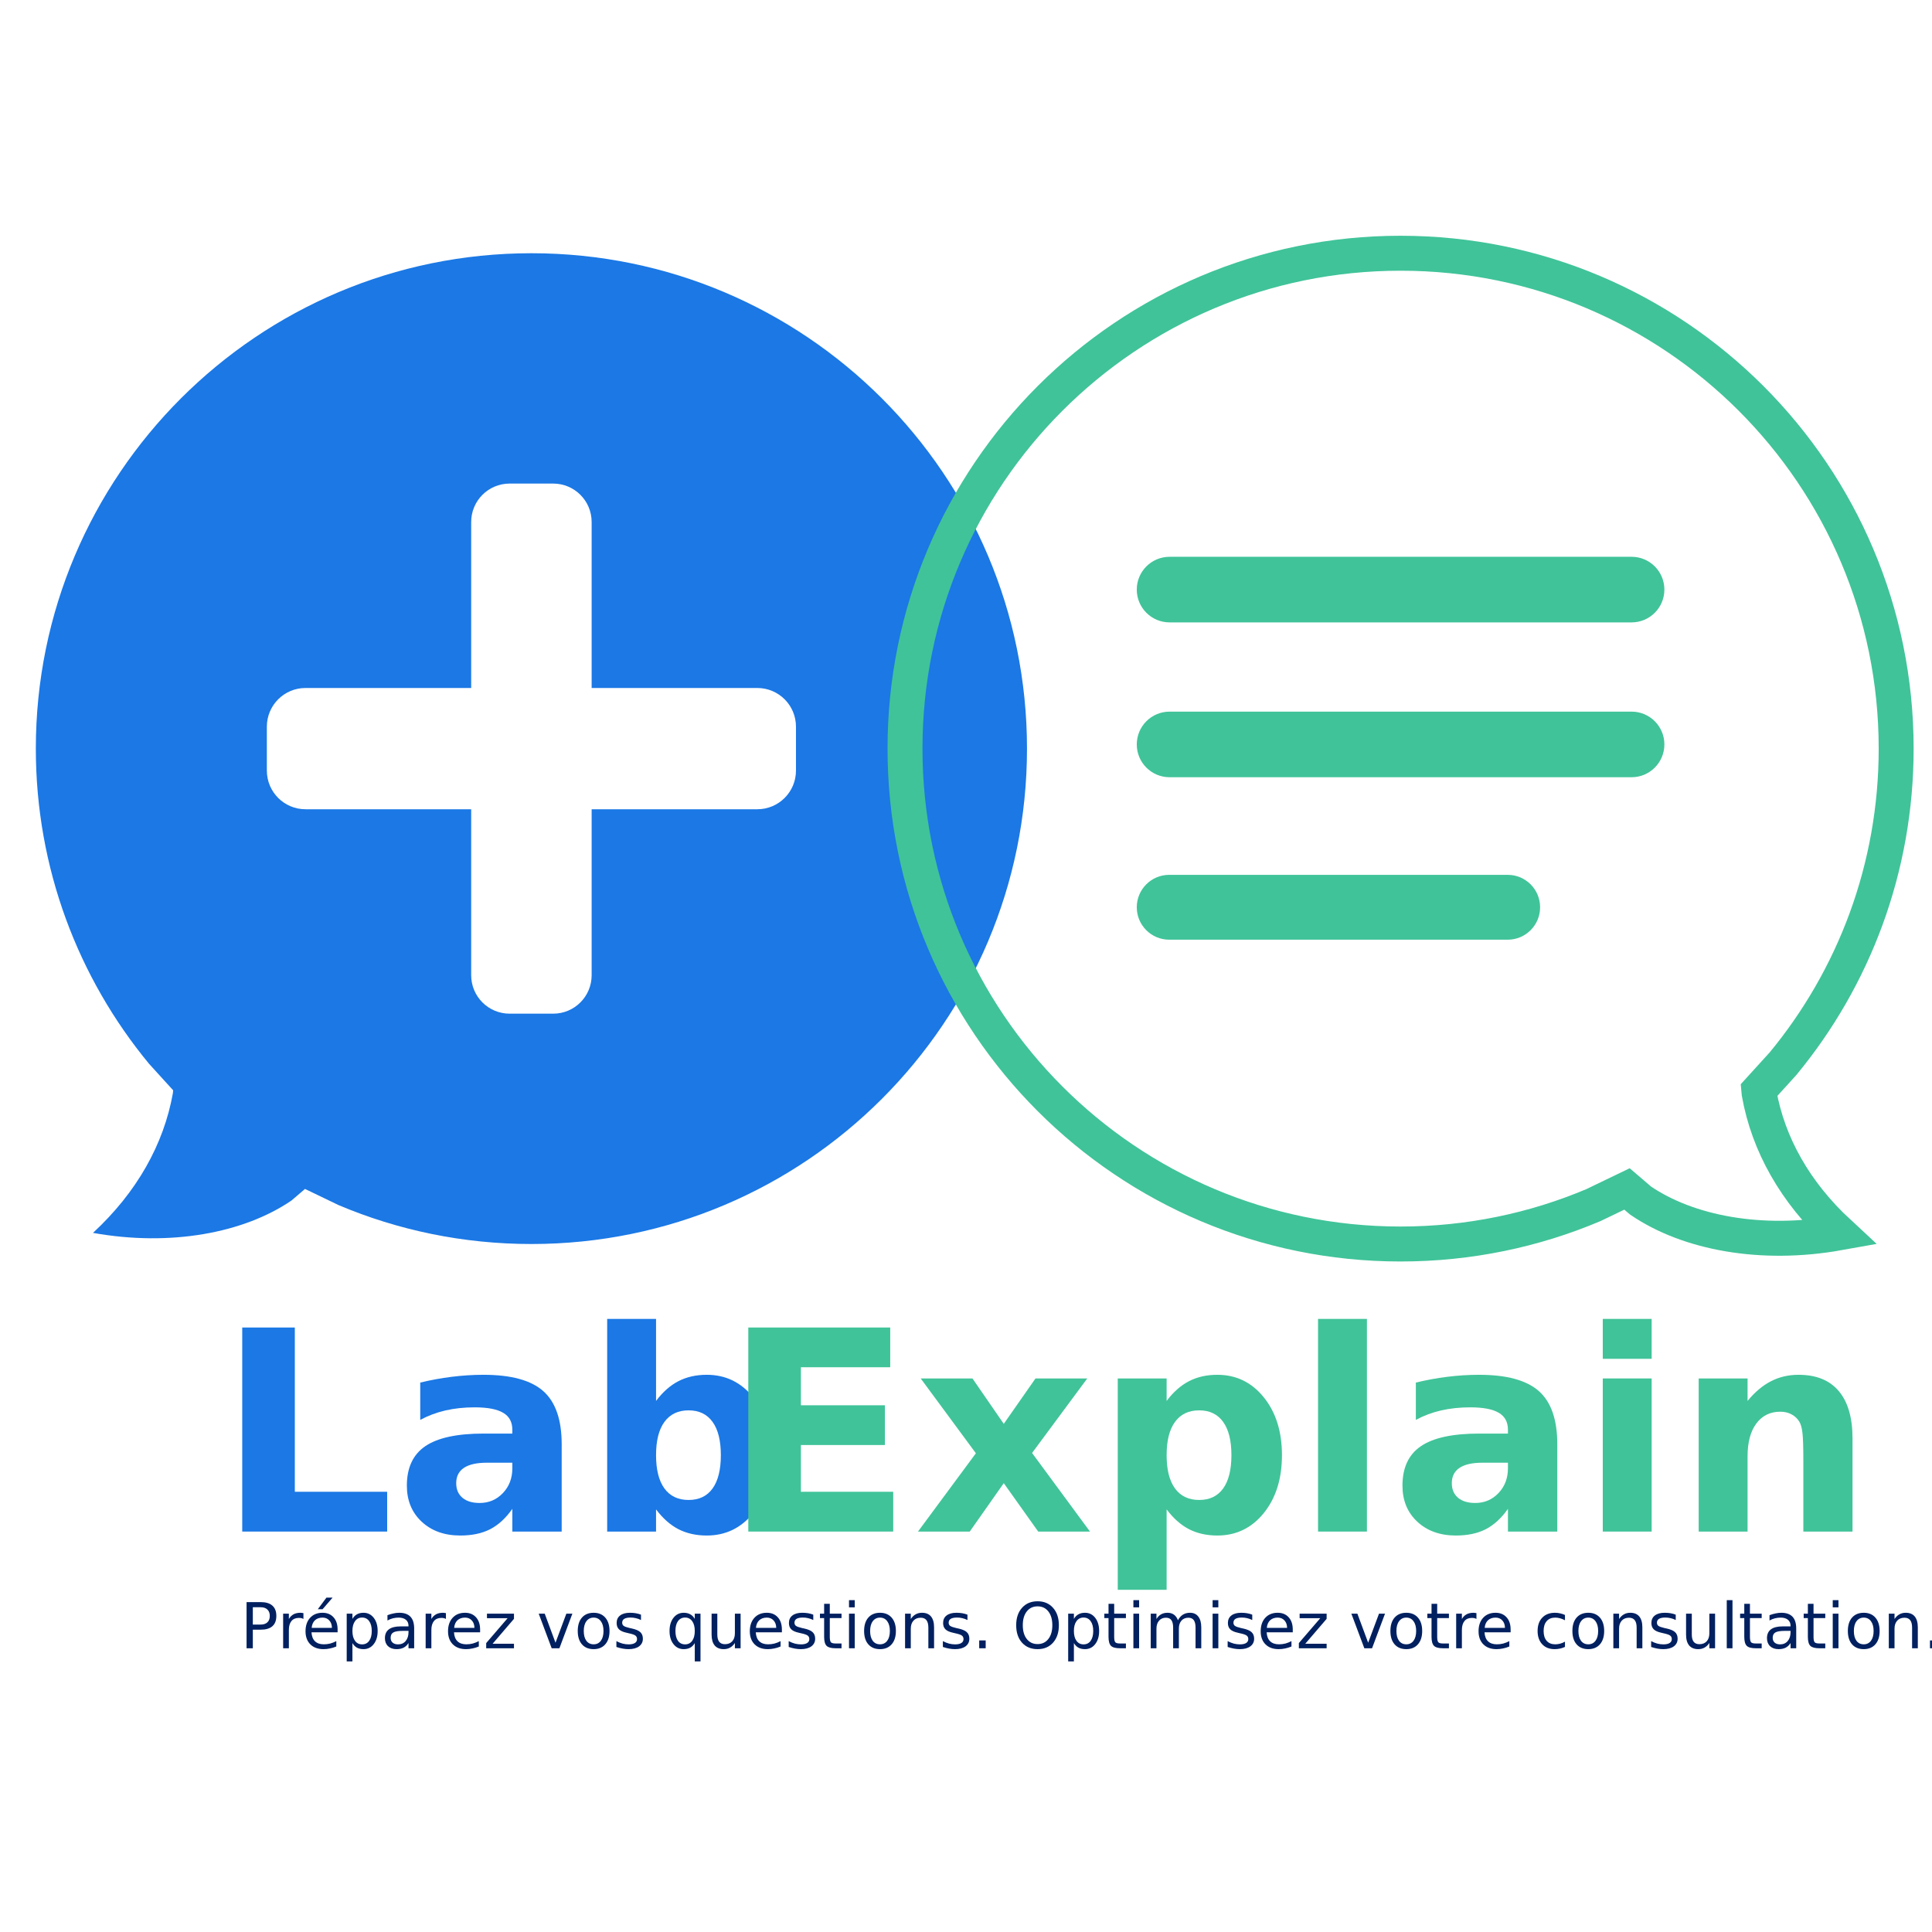
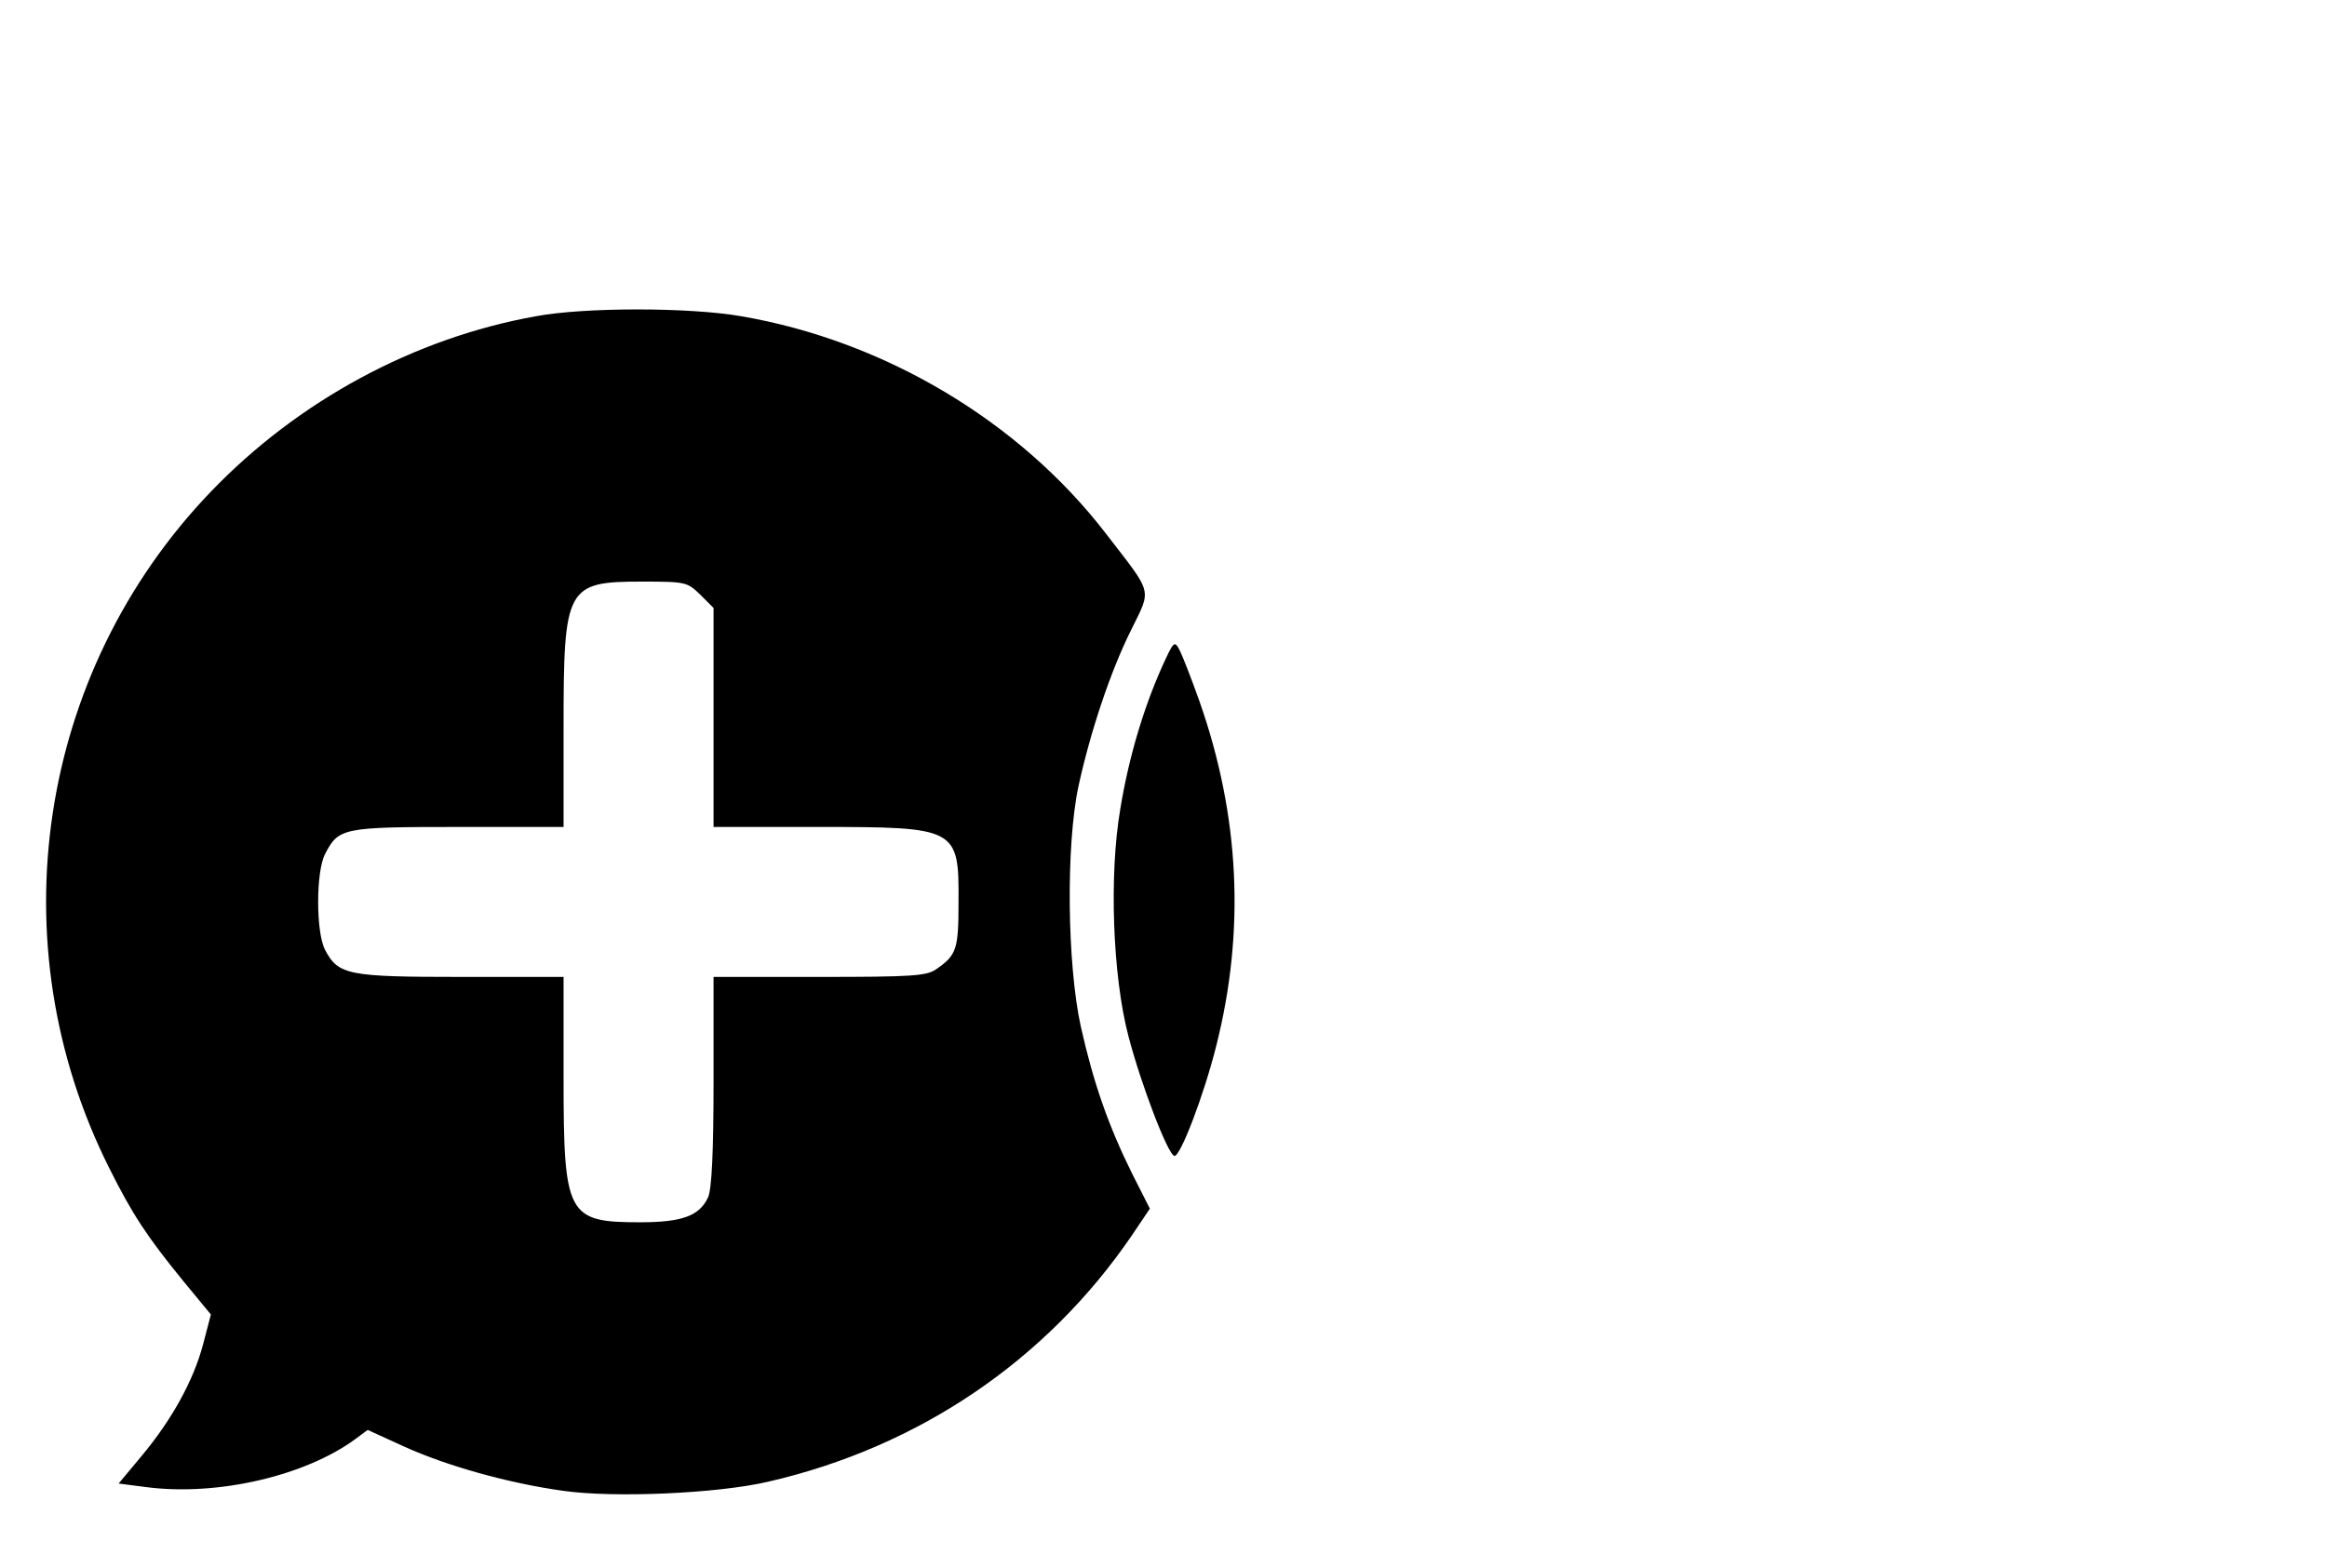
- <svg xmlns="http://www.w3.org/2000/svg" xmlns:xlink="http://www.w3.org/1999/xlink" width="512px" height="512px" viewBox="0 0 512 512" version="1.1">
-   <defs>
-     <g>
-       <symbol overflow="visible" id="glyph0-0">
-         <path style="stroke:none;" d="M 3.688 13.109 L 3.688 -52.312 L 40.766 -52.312 L 40.766 13.109 Z M 7.859 8.984 L 36.641 8.984 L 36.641 -48.141 L 7.859 -48.141 Z M 7.859 8.984 " />
-       </symbol>
-       <symbol overflow="visible" id="glyph0-1">
-         <path style="stroke:none;" d="M 6.812 -54.078 L 20.75 -54.078 L 20.75 -10.547 L 45.219 -10.547 L 45.219 0 L 6.812 0 Z M 6.812 -54.078 " />
-       </symbol>
-       <symbol overflow="visible" id="glyph0-2">
-         <path style="stroke:none;" d="M 24.406 -18.25 C 21.695 -18.25 19.66 -17.789 18.297 -16.875 C 16.941 -15.957 16.266 -14.609 16.266 -12.828 C 16.266 -11.18 16.812 -9.895 17.906 -8.969 C 19 -8.039 20.523 -7.578 22.484 -7.578 C 24.922 -7.578 26.973 -8.453 28.641 -10.203 C 30.305 -11.953 31.141 -14.141 31.141 -16.766 L 31.141 -18.25 Z M 44.219 -23.141 L 44.219 0 L 31.141 0 L 31.141 -6.016 C 29.398 -3.547 27.441 -1.75 25.266 -0.625 C 23.098 0.488 20.457 1.047 17.344 1.047 C 13.145 1.047 9.734 -0.176 7.109 -2.625 C 4.492 -5.07 3.188 -8.254 3.188 -12.172 C 3.188 -16.93 4.82 -20.422 8.094 -22.641 C 11.363 -24.859 16.5 -25.969 23.5 -25.969 L 31.141 -25.969 L 31.141 -26.984 C 31.141 -29.035 30.328 -30.535 28.703 -31.484 C 27.086 -32.441 24.566 -32.922 21.141 -32.922 C 18.367 -32.922 15.785 -32.645 13.391 -32.094 C 11.004 -31.539 8.785 -30.707 6.734 -29.594 L 6.734 -39.484 C 9.516 -40.16 12.301 -40.672 15.094 -41.016 C 17.895 -41.367 20.695 -41.547 23.5 -41.547 C 30.812 -41.547 36.094 -40.102 39.344 -37.219 C 42.594 -34.332 44.219 -29.641 44.219 -23.141 Z M 44.219 -23.141 " />
-       </symbol>
-       <symbol overflow="visible" id="glyph0-3">
-         <path style="stroke:none;" d="M 27.812 -8.375 C 30.582 -8.375 32.695 -9.383 34.156 -11.406 C 35.625 -13.438 36.359 -16.383 36.359 -20.25 C 36.359 -24.113 35.625 -27.055 34.156 -29.078 C 32.695 -31.109 30.582 -32.125 27.812 -32.125 C 25.031 -32.125 22.895 -31.102 21.406 -29.062 C 19.926 -27.031 19.188 -24.094 19.188 -20.25 C 19.188 -16.406 19.926 -13.461 21.406 -11.422 C 22.895 -9.391 25.031 -8.375 27.812 -8.375 Z M 19.188 -34.625 C 20.977 -37 22.957 -38.742 25.125 -39.859 C 27.301 -40.984 29.801 -41.547 32.625 -41.547 C 37.625 -41.547 41.727 -39.555 44.938 -35.578 C 48.145 -31.609 49.75 -26.5 49.75 -20.25 C 49.75 -14 48.145 -8.883 44.938 -4.906 C 41.727 -0.938 37.625 1.047 32.625 1.047 C 29.801 1.047 27.301 0.488 25.125 -0.625 C 22.957 -1.75 20.977 -3.5 19.188 -5.875 L 19.188 0 L 6.234 0 L 6.234 -56.359 L 19.188 -56.359 Z M 19.188 -34.625 " />
-       </symbol>
-       <symbol overflow="visible" id="glyph0-4">
-         <path style="stroke:none;" d="M 6.812 -54.078 L 44.422 -54.078 L 44.422 -43.547 L 20.75 -43.547 L 20.75 -33.469 L 43.016 -33.469 L 43.016 -22.938 L 20.75 -22.938 L 20.75 -10.547 L 45.219 -10.547 L 45.219 0 L 6.812 0 Z M 6.812 -54.078 " />
-       </symbol>
-       <symbol overflow="visible" id="glyph0-5">
-         <path style="stroke:none;" d="M 16.469 -20.75 L 1.844 -40.578 L 15.562 -40.578 L 23.859 -28.547 L 32.266 -40.578 L 45.984 -40.578 L 31.359 -20.828 L 46.703 0 L 32.984 0 L 23.859 -12.828 L 14.844 0 L 1.125 0 Z M 16.469 -20.75 " />
-       </symbol>
-       <symbol overflow="visible" id="glyph0-6">
-         <path style="stroke:none;" d="M 19.188 -5.875 L 19.188 15.438 L 6.234 15.438 L 6.234 -40.578 L 19.188 -40.578 L 19.188 -34.625 C 20.977 -37 22.957 -38.742 25.125 -39.859 C 27.301 -40.984 29.801 -41.547 32.625 -41.547 C 37.625 -41.547 41.727 -39.555 44.938 -35.578 C 48.145 -31.609 49.75 -26.5 49.75 -20.25 C 49.75 -14 48.145 -8.883 44.938 -4.906 C 41.727 -0.938 37.625 1.047 32.625 1.047 C 29.801 1.047 27.301 0.488 25.125 -0.625 C 22.957 -1.75 20.977 -3.5 19.188 -5.875 Z M 27.812 -32.125 C 25.031 -32.125 22.895 -31.102 21.406 -29.062 C 19.926 -27.031 19.188 -24.094 19.188 -20.25 C 19.188 -16.406 19.926 -13.461 21.406 -11.422 C 22.895 -9.391 25.031 -8.375 27.812 -8.375 C 30.582 -8.375 32.695 -9.383 34.156 -11.406 C 35.625 -13.438 36.359 -16.383 36.359 -20.25 C 36.359 -24.113 35.625 -27.055 34.156 -29.078 C 32.695 -31.109 30.582 -32.125 27.812 -32.125 Z M 27.812 -32.125 " />
-       </symbol>
-       <symbol overflow="visible" id="glyph0-7">
-         <path style="stroke:none;" d="M 6.234 -56.359 L 19.188 -56.359 L 19.188 0 L 6.234 0 Z M 6.234 -56.359 " />
-       </symbol>
-       <symbol overflow="visible" id="glyph0-8">
-         <path style="stroke:none;" d="M 6.234 -40.578 L 19.188 -40.578 L 19.188 0 L 6.234 0 Z M 6.234 -56.359 L 19.188 -56.359 L 19.188 -45.781 L 6.234 -45.781 Z M 6.234 -56.359 " />
-       </symbol>
-       <symbol overflow="visible" id="glyph0-9">
-         <path style="stroke:none;" d="M 47 -24.703 L 47 0 L 33.969 0 L 33.969 -18.906 C 33.969 -22.406 33.891 -24.816 33.734 -26.141 C 33.578 -27.473 33.305 -28.457 32.922 -29.094 C 32.41 -29.938 31.719 -30.594 30.844 -31.062 C 29.977 -31.531 28.988 -31.766 27.875 -31.766 C 25.176 -31.766 23.051 -30.719 21.5 -28.625 C 19.957 -26.539 19.188 -23.648 19.188 -19.953 L 19.188 0 L 6.234 0 L 6.234 -40.578 L 19.188 -40.578 L 19.188 -34.625 C 21.145 -37 23.223 -38.742 25.422 -39.859 C 27.617 -40.984 30.047 -41.547 32.703 -41.547 C 37.379 -41.547 40.93 -40.109 43.359 -37.234 C 45.785 -34.359 47 -30.18 47 -24.703 Z M 47 -24.703 " />
-       </symbol>
-       <symbol overflow="visible" id="glyph1-0">
-         <path style="stroke:none;" d="M 0.828 2.969 L 0.828 -11.828 L 9.219 -11.828 L 9.219 2.969 Z M 1.781 2.031 L 8.281 2.031 L 8.281 -10.891 L 1.781 -10.891 Z M 1.781 2.031 " />
-       </symbol>
-       <symbol overflow="visible" id="glyph1-1">
-         <path style="stroke:none;" d="M 3.297 -10.875 L 3.297 -6.281 L 5.375 -6.281 C 6.145 -6.281 6.738 -6.477 7.156 -6.875 C 7.582 -7.27 7.797 -7.836 7.797 -8.578 C 7.797 -9.305 7.582 -9.867 7.156 -10.266 C 6.738 -10.672 6.145 -10.875 5.375 -10.875 Z M 1.641 -12.234 L 5.375 -12.234 C 6.75 -12.234 7.785 -11.922 8.484 -11.297 C 9.18 -10.68 9.531 -9.773 9.531 -8.578 C 9.531 -7.367 9.18 -6.457 8.484 -5.844 C 7.785 -5.227 6.75 -4.922 5.375 -4.922 L 3.297 -4.922 L 3.297 0 L 1.641 0 Z M 1.641 -12.234 " />
-       </symbol>
-       <symbol overflow="visible" id="glyph1-2">
-         <path style="stroke:none;" d="M 6.891 -7.766 C 6.723 -7.867 6.539 -7.941 6.344 -7.984 C 6.145 -8.023 5.926 -8.047 5.688 -8.047 C 4.832 -8.047 4.176 -7.77 3.719 -7.219 C 3.258 -6.664 3.031 -5.867 3.031 -4.828 L 3.031 0 L 1.516 0 L 1.516 -9.172 L 3.031 -9.172 L 3.031 -7.75 C 3.352 -8.312 3.766 -8.727 4.266 -9 C 4.773 -9.27 5.395 -9.406 6.125 -9.406 C 6.227 -9.406 6.344 -9.395 6.469 -9.375 C 6.594 -9.363 6.734 -9.344 6.891 -9.312 Z M 6.891 -7.766 " />
-       </symbol>
-       <symbol overflow="visible" id="glyph1-3">
-         <path style="stroke:none;" d="M 9.422 -4.969 L 9.422 -4.234 L 2.5 -4.234 C 2.562 -3.191 2.867 -2.398 3.422 -1.859 C 3.984 -1.316 4.766 -1.047 5.766 -1.047 C 6.348 -1.047 6.91 -1.113 7.453 -1.25 C 7.992 -1.395 8.535 -1.609 9.078 -1.891 L 9.078 -0.469 C 8.535 -0.238 7.977 -0.066 7.406 0.047 C 6.844 0.172 6.27 0.234 5.688 0.234 C 4.219 0.234 3.055 -0.188 2.203 -1.031 C 1.348 -1.883 0.922 -3.039 0.922 -4.5 C 0.922 -6 1.328 -7.191 2.141 -8.078 C 2.953 -8.961 4.047 -9.406 5.422 -9.406 C 6.648 -9.406 7.625 -9.004 8.344 -8.203 C 9.062 -7.41 9.422 -6.332 9.422 -4.969 Z M 7.922 -5.406 C 7.91 -6.227 7.676 -6.883 7.219 -7.375 C 6.77 -7.875 6.176 -8.125 5.438 -8.125 C 4.594 -8.125 3.914 -7.883 3.406 -7.406 C 2.906 -6.926 2.617 -6.258 2.547 -5.406 Z M 6.469 -13.422 L 8.094 -13.422 L 5.438 -10.344 L 4.172 -10.344 Z M 6.469 -13.422 " />
-       </symbol>
-       <symbol overflow="visible" id="glyph1-4">
-         <path style="stroke:none;" d="M 3.031 -1.375 L 3.031 3.484 L 1.516 3.484 L 1.516 -9.172 L 3.031 -9.172 L 3.031 -7.781 C 3.352 -8.332 3.754 -8.738 4.234 -9 C 4.711 -9.27 5.289 -9.406 5.969 -9.406 C 7.082 -9.406 7.984 -8.961 8.672 -8.078 C 9.367 -7.191 9.719 -6.023 9.719 -4.578 C 9.719 -3.141 9.367 -1.977 8.672 -1.094 C 7.984 -0.207 7.082 0.234 5.969 0.234 C 5.289 0.234 4.711 0.102 4.234 -0.156 C 3.754 -0.426 3.352 -0.832 3.031 -1.375 Z M 8.156 -4.578 C 8.156 -5.691 7.926 -6.562 7.469 -7.188 C 7.02 -7.82 6.395 -8.141 5.594 -8.141 C 4.801 -8.141 4.176 -7.82 3.719 -7.188 C 3.258 -6.562 3.031 -5.691 3.031 -4.578 C 3.031 -3.473 3.258 -2.602 3.719 -1.969 C 4.176 -1.344 4.801 -1.031 5.594 -1.031 C 6.395 -1.031 7.02 -1.344 7.469 -1.969 C 7.926 -2.602 8.156 -3.473 8.156 -4.578 Z M 8.156 -4.578 " />
-       </symbol>
-       <symbol overflow="visible" id="glyph1-5">
-         <path style="stroke:none;" d="M 5.75 -4.609 C 4.531 -4.609 3.688 -4.469 3.219 -4.188 C 2.75 -3.914 2.516 -3.441 2.516 -2.766 C 2.516 -2.234 2.688 -1.812 3.031 -1.5 C 3.383 -1.188 3.867 -1.031 4.484 -1.031 C 5.316 -1.031 5.984 -1.32 6.484 -1.906 C 6.992 -2.5 7.25 -3.289 7.25 -4.281 L 7.25 -4.609 Z M 8.75 -5.234 L 8.75 0 L 7.25 0 L 7.25 -1.391 C 6.906 -0.836 6.473 -0.426 5.953 -0.156 C 5.441 0.102 4.816 0.234 4.078 0.234 C 3.141 0.234 2.391 -0.023 1.828 -0.547 C 1.273 -1.078 1 -1.785 1 -2.672 C 1 -3.703 1.344 -4.477 2.031 -5 C 2.727 -5.531 3.766 -5.797 5.141 -5.797 L 7.25 -5.797 L 7.25 -5.938 C 7.25 -6.633 7.02 -7.172 6.562 -7.547 C 6.102 -7.93 5.461 -8.125 4.641 -8.125 C 4.117 -8.125 3.609 -8.062 3.109 -7.938 C 2.609 -7.812 2.129 -7.617 1.672 -7.359 L 1.672 -8.766 C 2.223 -8.973 2.758 -9.129 3.281 -9.234 C 3.801 -9.348 4.305 -9.406 4.797 -9.406 C 6.117 -9.406 7.109 -9.055 7.766 -8.359 C 8.422 -7.672 8.75 -6.629 8.75 -5.234 Z M 8.75 -5.234 " />
-       </symbol>
-       <symbol overflow="visible" id="glyph1-6">
-         <path style="stroke:none;" d="M 9.422 -4.969 L 9.422 -4.234 L 2.5 -4.234 C 2.562 -3.191 2.867 -2.398 3.422 -1.859 C 3.984 -1.316 4.766 -1.047 5.766 -1.047 C 6.348 -1.047 6.91 -1.113 7.453 -1.25 C 7.992 -1.395 8.535 -1.609 9.078 -1.891 L 9.078 -0.469 C 8.535 -0.238 7.977 -0.066 7.406 0.047 C 6.844 0.172 6.27 0.234 5.688 0.234 C 4.219 0.234 3.055 -0.188 2.203 -1.031 C 1.348 -1.883 0.922 -3.039 0.922 -4.5 C 0.922 -6 1.328 -7.191 2.141 -8.078 C 2.953 -8.961 4.047 -9.406 5.422 -9.406 C 6.648 -9.406 7.625 -9.004 8.344 -8.203 C 9.062 -7.41 9.422 -6.332 9.422 -4.969 Z M 7.922 -5.406 C 7.91 -6.227 7.676 -6.883 7.219 -7.375 C 6.77 -7.875 6.176 -8.125 5.438 -8.125 C 4.594 -8.125 3.914 -7.883 3.406 -7.406 C 2.906 -6.926 2.617 -6.258 2.547 -5.406 Z M 7.922 -5.406 " />
-       </symbol>
-       <symbol overflow="visible" id="glyph1-7">
-         <path style="stroke:none;" d="M 0.922 -9.172 L 8.078 -9.172 L 8.078 -7.797 L 2.422 -1.203 L 8.078 -1.203 L 8.078 0 L 0.719 0 L 0.719 -1.375 L 6.391 -7.969 L 0.922 -7.969 Z M 0.922 -9.172 " />
-       </symbol>
-       <symbol overflow="visible" id="glyph1-8">
-         <path style="stroke:none;" d="" />
-       </symbol>
-       <symbol overflow="visible" id="glyph1-9">
-         <path style="stroke:none;" d="M 0.5 -9.172 L 2.094 -9.172 L 4.953 -1.469 L 7.828 -9.172 L 9.422 -9.172 L 5.984 0 L 3.938 0 Z M 0.5 -9.172 " />
-       </symbol>
-       <symbol overflow="visible" id="glyph1-10">
-         <path style="stroke:none;" d="M 5.141 -8.125 C 4.328 -8.125 3.688 -7.805 3.219 -7.172 C 2.75 -6.547 2.516 -5.68 2.516 -4.578 C 2.516 -3.484 2.742 -2.617 3.203 -1.984 C 3.672 -1.359 4.316 -1.047 5.141 -1.047 C 5.941 -1.047 6.578 -1.359 7.047 -1.984 C 7.516 -2.617 7.75 -3.484 7.75 -4.578 C 7.75 -5.672 7.516 -6.535 7.047 -7.172 C 6.578 -7.805 5.941 -8.125 5.141 -8.125 Z M 5.141 -9.406 C 6.441 -9.406 7.469 -8.977 8.219 -8.125 C 8.969 -7.27 9.344 -6.086 9.344 -4.578 C 9.344 -3.078 8.969 -1.898 8.219 -1.047 C 7.469 -0.191 6.441 0.234 5.141 0.234 C 3.816 0.234 2.781 -0.191 2.031 -1.047 C 1.289 -1.898 0.922 -3.078 0.922 -4.578 C 0.922 -6.086 1.289 -7.27 2.031 -8.125 C 2.781 -8.977 3.816 -9.406 5.141 -9.406 Z M 5.141 -9.406 " />
-       </symbol>
-       <symbol overflow="visible" id="glyph1-11">
-         <path style="stroke:none;" d="M 7.422 -8.906 L 7.422 -7.484 C 6.992 -7.703 6.551 -7.863 6.094 -7.969 C 5.633 -8.082 5.16 -8.141 4.672 -8.141 C 3.922 -8.141 3.359 -8.023 2.984 -7.797 C 2.617 -7.566 2.438 -7.223 2.438 -6.766 C 2.438 -6.41 2.566 -6.133 2.828 -5.938 C 3.098 -5.738 3.633 -5.547 4.438 -5.359 L 4.953 -5.25 C 6.023 -5.02 6.785 -4.695 7.234 -4.281 C 7.691 -3.863 7.922 -3.281 7.922 -2.531 C 7.922 -1.676 7.582 -1 6.906 -0.5 C 6.227 -0.008 5.301 0.234 4.125 0.234 C 3.633 0.234 3.125 0.188 2.594 0.094 C 2.062 0 1.5 -0.145 0.906 -0.344 L 0.906 -1.891 C 1.469 -1.598 2.016 -1.379 2.547 -1.234 C 3.086 -1.098 3.625 -1.031 4.156 -1.031 C 4.863 -1.031 5.41 -1.148 5.797 -1.391 C 6.18 -1.629 6.375 -1.973 6.375 -2.422 C 6.375 -2.828 6.234 -3.141 5.953 -3.359 C 5.68 -3.578 5.078 -3.785 4.141 -3.984 L 3.625 -4.109 C 2.688 -4.305 2.008 -4.609 1.594 -5.016 C 1.176 -5.422 0.969 -5.977 0.969 -6.688 C 0.969 -7.551 1.273 -8.219 1.891 -8.688 C 2.504 -9.164 3.375 -9.406 4.5 -9.406 C 5.051 -9.406 5.57 -9.363 6.062 -9.281 C 6.551 -9.195 7.004 -9.07 7.422 -8.906 Z M 7.422 -8.906 " />
-       </symbol>
-       <symbol overflow="visible" id="glyph1-12">
-         <path style="stroke:none;" d="M 2.484 -4.578 C 2.484 -3.473 2.707 -2.602 3.156 -1.969 C 3.613 -1.344 4.242 -1.031 5.047 -1.031 C 5.836 -1.031 6.461 -1.344 6.922 -1.969 C 7.379 -2.602 7.609 -3.473 7.609 -4.578 C 7.609 -5.691 7.379 -6.562 6.922 -7.188 C 6.461 -7.82 5.836 -8.141 5.047 -8.141 C 4.242 -8.141 3.613 -7.82 3.156 -7.188 C 2.707 -6.562 2.484 -5.691 2.484 -4.578 Z M 7.609 -1.375 C 7.297 -0.832 6.895 -0.426 6.406 -0.156 C 5.926 0.102 5.348 0.234 4.672 0.234 C 3.566 0.234 2.664 -0.207 1.969 -1.094 C 1.27 -1.977 0.922 -3.141 0.922 -4.578 C 0.922 -6.023 1.27 -7.191 1.969 -8.078 C 2.664 -8.961 3.566 -9.406 4.672 -9.406 C 5.348 -9.406 5.926 -9.27 6.406 -9 C 6.895 -8.738 7.297 -8.332 7.609 -7.781 L 7.609 -9.172 L 9.125 -9.172 L 9.125 3.484 L 7.609 3.484 Z M 7.609 -1.375 " />
-       </symbol>
-       <symbol overflow="visible" id="glyph1-13">
-         <path style="stroke:none;" d="M 1.422 -3.625 L 1.422 -9.172 L 2.938 -9.172 L 2.938 -3.672 C 2.938 -2.805 3.102 -2.156 3.438 -1.719 C 3.781 -1.289 4.285 -1.078 4.953 -1.078 C 5.773 -1.078 6.422 -1.332 6.891 -1.844 C 7.359 -2.363 7.594 -3.07 7.594 -3.969 L 7.594 -9.172 L 9.109 -9.172 L 9.109 0 L 7.594 0 L 7.594 -1.406 C 7.227 -0.852 6.801 -0.441 6.312 -0.172 C 5.832 0.098 5.273 0.234 4.641 0.234 C 3.586 0.234 2.785 -0.094 2.234 -0.75 C 1.691 -1.406 1.422 -2.363 1.422 -3.625 Z M 5.219 -9.406 Z M 5.219 -9.406 " />
-       </symbol>
-       <symbol overflow="visible" id="glyph1-14">
-         <path style="stroke:none;" d="M 3.062 -11.781 L 3.062 -9.172 L 6.172 -9.172 L 6.172 -8 L 3.062 -8 L 3.062 -3.031 C 3.062 -2.281 3.164 -1.797 3.375 -1.578 C 3.582 -1.367 4 -1.266 4.625 -1.266 L 6.172 -1.266 L 6.172 0 L 4.625 0 C 3.457 0 2.656 -0.211 2.219 -0.641 C 1.781 -1.078 1.562 -1.875 1.562 -3.031 L 1.562 -8 L 0.453 -8 L 0.453 -9.172 L 1.562 -9.172 L 1.562 -11.781 Z M 3.062 -11.781 " />
-       </symbol>
-       <symbol overflow="visible" id="glyph1-15">
-         <path style="stroke:none;" d="M 1.578 -9.172 L 3.094 -9.172 L 3.094 0 L 1.578 0 Z M 1.578 -12.75 L 3.094 -12.75 L 3.094 -10.844 L 1.578 -10.844 Z M 1.578 -12.75 " />
-       </symbol>
-       <symbol overflow="visible" id="glyph1-16">
-         <path style="stroke:none;" d="M 9.203 -5.547 L 9.203 0 L 7.688 0 L 7.688 -5.484 C 7.688 -6.359 7.52 -7.008 7.188 -7.438 C 6.852 -7.875 6.348 -8.094 5.672 -8.094 C 4.848 -8.094 4.203 -7.832 3.734 -7.312 C 3.266 -6.789 3.031 -6.082 3.031 -5.188 L 3.031 0 L 1.516 0 L 1.516 -9.172 L 3.031 -9.172 L 3.031 -7.75 C 3.395 -8.301 3.82 -8.711 4.312 -8.984 C 4.801 -9.266 5.363 -9.406 6 -9.406 C 7.051 -9.406 7.848 -9.078 8.391 -8.422 C 8.93 -7.766 9.203 -6.805 9.203 -5.547 Z M 9.203 -5.547 " />
-       </symbol>
-       <symbol overflow="visible" id="glyph1-17">
-         <path style="stroke:none;" d="M 1.797 -2.078 L 3.516 -2.078 L 3.516 0 L 1.797 0 Z M 1.797 -2.078 " />
-       </symbol>
-       <symbol overflow="visible" id="glyph1-18">
-         <path style="stroke:none;" d="M 6.609 -11.109 C 5.41 -11.109 4.457 -10.66 3.75 -9.766 C 3.039 -8.867 2.688 -7.648 2.688 -6.109 C 2.688 -4.566 3.039 -3.348 3.75 -2.453 C 4.457 -1.555 5.41 -1.109 6.609 -1.109 C 7.805 -1.109 8.754 -1.555 9.453 -2.453 C 10.16 -3.348 10.516 -4.566 10.516 -6.109 C 10.516 -7.648 10.16 -8.867 9.453 -9.766 C 8.754 -10.66 7.805 -11.109 6.609 -11.109 Z M 6.609 -12.453 C 8.316 -12.453 9.68 -11.875 10.703 -10.719 C 11.734 -9.57 12.25 -8.035 12.25 -6.109 C 12.25 -4.18 11.734 -2.641 10.703 -1.484 C 9.68 -0.336 8.316 0.234 6.609 0.234 C 4.891 0.234 3.516 -0.336 2.484 -1.484 C 1.453 -2.629 0.938 -4.172 0.938 -6.109 C 0.938 -8.035 1.453 -9.57 2.484 -10.719 C 3.516 -11.875 4.891 -12.453 6.609 -12.453 Z M 6.609 -12.453 " />
-       </symbol>
-       <symbol overflow="visible" id="glyph1-19">
-         <path style="stroke:none;" d="M 8.719 -7.422 C 9.094 -8.098 9.539 -8.598 10.062 -8.922 C 10.594 -9.242 11.211 -9.406 11.922 -9.406 C 12.879 -9.406 13.613 -9.066 14.125 -8.391 C 14.645 -7.723 14.906 -6.773 14.906 -5.547 L 14.906 0 L 13.391 0 L 13.391 -5.484 C 13.391 -6.367 13.234 -7.023 12.922 -7.453 C 12.609 -7.879 12.133 -8.094 11.5 -8.094 C 10.719 -8.094 10.098 -7.832 9.641 -7.312 C 9.191 -6.789 8.969 -6.082 8.969 -5.188 L 8.969 0 L 7.453 0 L 7.453 -5.484 C 7.453 -6.367 7.297 -7.023 6.984 -7.453 C 6.68 -7.879 6.203 -8.094 5.547 -8.094 C 4.773 -8.094 4.16 -7.828 3.703 -7.297 C 3.254 -6.773 3.031 -6.07 3.031 -5.188 L 3.031 0 L 1.516 0 L 1.516 -9.172 L 3.031 -9.172 L 3.031 -7.75 C 3.375 -8.312 3.785 -8.727 4.266 -9 C 4.754 -9.27 5.328 -9.406 5.984 -9.406 C 6.648 -9.406 7.219 -9.234 7.688 -8.891 C 8.156 -8.547 8.5 -8.055 8.719 -7.422 Z M 8.719 -7.422 " />
-       </symbol>
-       <symbol overflow="visible" id="glyph1-20">
-         <path style="stroke:none;" d="M 8.172 -8.828 L 8.172 -7.422 C 7.754 -7.648 7.328 -7.82 6.891 -7.938 C 6.461 -8.062 6.031 -8.125 5.594 -8.125 C 4.625 -8.125 3.867 -7.812 3.328 -7.188 C 2.785 -6.57 2.516 -5.703 2.516 -4.578 C 2.516 -3.461 2.785 -2.594 3.328 -1.969 C 3.867 -1.352 4.625 -1.047 5.594 -1.047 C 6.031 -1.047 6.461 -1.102 6.891 -1.219 C 7.328 -1.332 7.754 -1.508 8.172 -1.75 L 8.172 -0.359 C 7.754 -0.16 7.32 -0.016 6.875 0.078 C 6.426 0.18 5.945 0.234 5.438 0.234 C 4.051 0.234 2.953 -0.195 2.141 -1.062 C 1.328 -1.938 0.922 -3.109 0.922 -4.578 C 0.922 -6.078 1.332 -7.254 2.156 -8.109 C 2.977 -8.973 4.102 -9.406 5.531 -9.406 C 6 -9.406 6.453 -9.352 6.891 -9.25 C 7.336 -9.156 7.766 -9.016 8.172 -8.828 Z M 8.172 -8.828 " />
-       </symbol>
-       <symbol overflow="visible" id="glyph1-21">
-         <path style="stroke:none;" d="M 1.578 -12.75 L 3.094 -12.75 L 3.094 0 L 1.578 0 Z M 1.578 -12.75 " />
-       </symbol>
-     </g>
-   </defs>
-   <g id="surface1">
-     <g style="fill:rgb(10.588%,47.059%,89.804%);fill-opacity:1;">
-       <use xlink:href="#glyph0-1" x="57.383" y="405.882" />
-       <use xlink:href="#glyph0-2" x="104.634" y="405.882" />
-       <use xlink:href="#glyph0-3" x="154.673" y="405.882" />
-     </g>
-     <g style="fill:rgb(25.098%,76.471%,60%);fill-opacity:1;">
-       <use xlink:href="#glyph0-4" x="191.496" y="405.882" />
-       <use xlink:href="#glyph0-5" x="242.151" y="405.882" />
-       <use xlink:href="#glyph0-6" x="289.981" y="405.882" />
-       <use xlink:href="#glyph0-7" x="343.061" y="405.882" />
-       <use xlink:href="#glyph0-2" x="368.479" y="405.882" />
-       <use xlink:href="#glyph0-8" x="418.518" y="405.882" />
-       <use xlink:href="#glyph0-9" x="443.936" y="405.882" />
-     </g>
-     <g style="fill:rgb(0%,12.549%,37.647%);fill-opacity:1;">
-       <use xlink:href="#glyph1-1" x="63.703" y="436.807" />
-       <use xlink:href="#glyph1-2" x="73.521" y="436.807" />
-       <use xlink:href="#glyph1-3" x="80.047" y="436.807" />
-       <use xlink:href="#glyph1-4" x="90.365" y="436.807" />
-       <use xlink:href="#glyph1-5" x="101.009" y="436.807" />
-       <use xlink:href="#glyph1-2" x="111.286" y="436.807" />
-       <use xlink:href="#glyph1-6" x="117.812" y="436.807" />
-       <use xlink:href="#glyph1-7" x="128.129" y="436.807" />
-       <use xlink:href="#glyph1-8" x="136.932" y="436.807" />
-       <use xlink:href="#glyph1-9" x="142.263" y="436.807" />
-       <use xlink:href="#glyph1-10" x="152.187" y="436.807" />
-       <use xlink:href="#glyph1-11" x="162.447" y="436.807" />
-       <use xlink:href="#glyph1-8" x="171.184" y="436.807" />
-       <use xlink:href="#glyph1-12" x="176.514" y="436.807" />
-       <use xlink:href="#glyph1-13" x="187.159" y="436.807" />
-       <use xlink:href="#glyph1-6" x="197.788" y="436.807" />
-       <use xlink:href="#glyph1-11" x="208.105" y="436.807" />
-       <use xlink:href="#glyph1-14" x="216.842" y="436.807" />
-       <use xlink:href="#glyph1-15" x="223.417" y="436.807" />
-       <use xlink:href="#glyph1-10" x="228.076" y="436.807" />
-       <use xlink:href="#glyph1-16" x="238.337" y="436.807" />
-       <use xlink:href="#glyph1-11" x="248.965" y="436.807" />
-       <use xlink:href="#glyph1-17" x="257.702" y="436.807" />
-       <use xlink:href="#glyph1-8" x="263.033" y="436.807" />
-       <use xlink:href="#glyph1-18" x="268.363" y="436.807" />
-       <use xlink:href="#glyph1-4" x="281.563" y="436.807" />
-       <use xlink:href="#glyph1-14" x="292.208" y="436.807" />
-       <use xlink:href="#glyph1-15" x="298.783" y="436.807" />
-       <use xlink:href="#glyph1-19" x="303.442" y="436.807" />
-       <use xlink:href="#glyph1-15" x="319.778" y="436.807" />
-       <use xlink:href="#glyph1-11" x="324.437" y="436.807" />
-       <use xlink:href="#glyph1-6" x="333.174" y="436.807" />
-       <use xlink:href="#glyph1-7" x="343.492" y="436.807" />
-       <use xlink:href="#glyph1-8" x="352.294" y="436.807" />
-       <use xlink:href="#glyph1-9" x="357.625" y="436.807" />
-       <use xlink:href="#glyph1-10" x="367.549" y="436.807" />
-       <use xlink:href="#glyph1-14" x="377.809" y="436.807" />
-       <use xlink:href="#glyph1-2" x="384.384" y="436.807" />
-       <use xlink:href="#glyph1-6" x="390.911" y="436.807" />
-       <use xlink:href="#glyph1-8" x="401.228" y="436.807" />
-       <use xlink:href="#glyph1-20" x="406.558" y="436.807" />
-       <use xlink:href="#glyph1-10" x="415.779" y="436.807" />
-       <use xlink:href="#glyph1-16" x="426.039" y="436.807" />
-       <use xlink:href="#glyph1-11" x="436.667" y="436.807" />
-       <use xlink:href="#glyph1-13" x="445.404" y="436.807" />
-       <use xlink:href="#glyph1-21" x="456.032" y="436.807" />
-       <use xlink:href="#glyph1-14" x="460.692" y="436.807" />
-       <use xlink:href="#glyph1-5" x="467.267" y="436.807" />
-       <use xlink:href="#glyph1-14" x="477.543" y="436.807" />
-       <use xlink:href="#glyph1-15" x="484.118" y="436.807" />
-       <use xlink:href="#glyph1-10" x="488.778" y="436.807" />
-       <use xlink:href="#glyph1-16" x="499.038" y="436.807" />
-       <use xlink:href="#glyph1-17" x="509.666" y="436.807" />
-     </g>
-     <path style=" stroke:none;fill-rule:evenodd;fill:rgb(10.588%,47.059%,89.804%);fill-opacity:1;" d="M 140.832 67.109 C 213.363 67.109 272.164 125.887 272.164 198.391 C 272.164 270.898 213.363 329.676 140.832 329.676 C 122.695 329.676 105.422 326.004 89.711 319.359 L 80.828 315.082 L 77.23 318.16 C 64.625 326.754 45.234 330.414 24.641 326.727 C 36.266 315.973 43.387 303.273 45.812 289.734 L 45.887 288.938 L 39.488 281.902 C 20.75 259.207 9.496 230.113 9.496 198.391 C 9.496 125.887 68.297 67.109 140.832 67.109 Z M 140.832 67.109 " />
-     <path style=" stroke:none;fill-rule:evenodd;fill:rgb(100%,100%,100%);fill-opacity:1;" d="M 70.719 192.57 C 70.719 186.91 75.305 182.324 80.961 182.324 L 200.699 182.324 C 206.355 182.324 210.941 186.91 210.941 192.57 L 210.941 204.215 C 210.941 209.875 206.355 214.461 200.699 214.461 L 80.961 214.461 C 75.305 214.461 70.719 209.875 70.719 204.215 Z M 70.719 192.57 " />
-     <path style=" stroke:none;fill-rule:evenodd;fill:rgb(100%,100%,100%);fill-opacity:1;" d="M 146.613 128.152 C 152.234 128.152 156.793 132.711 156.793 138.336 L 156.793 258.449 C 156.793 264.074 152.234 268.633 146.613 268.633 L 135.047 268.633 C 129.426 268.633 124.867 264.074 124.867 258.449 L 124.867 138.336 C 124.867 132.711 129.426 128.152 135.047 128.152 Z M 146.613 128.152 " />
-     <path style="fill:none;stroke-width:45.833;stroke-linecap:round;stroke-linejoin:miter;stroke:rgb(25.098%,76.471%,60%);stroke-opacity:1;stroke-miterlimit:8;" d="M 650.009 0.008 C 1008.982 0.008 1299.999 290.795 1299.999 649.491 C 1299.999 1008.207 1008.982 1298.994 650.009 1298.994 C 560.246 1298.994 474.756 1280.828 396.999 1247.956 L 353.036 1226.795 L 335.23 1242.023 C 272.843 1284.538 176.855 1302.646 74.952 1284.403 C 132.487 1231.201 167.75 1168.374 179.736 1101.393 L 180.103 1097.451 L 148.436 1062.646 C 55.696 950.366 -0.002 806.432 -0.002 649.491 C -0.002 290.795 291.016 0.008 650.009 0.008 Z M 650.009 0.008 " transform="matrix(-0.202052,0,0,0.202132,502.5036,67.10778)" />
-     <path style=" stroke:none;fill-rule:evenodd;fill:rgb(25.098%,76.471%,60%);fill-opacity:1;" d="M 301.258 156.246 C 301.258 151.449 305.148 147.555 309.949 147.555 L 432.391 147.555 C 437.191 147.555 441.078 151.449 441.078 156.246 C 441.078 161.047 437.191 164.941 432.391 164.941 L 309.949 164.941 C 305.148 164.941 301.258 161.047 301.258 156.246 Z M 301.258 156.246 " />
-     <path style=" stroke:none;fill-rule:evenodd;fill:rgb(25.098%,76.471%,60%);fill-opacity:1;" d="M 301.258 197.281 C 301.258 192.48 305.148 188.59 309.949 188.59 L 432.391 188.59 C 437.191 188.59 441.078 192.48 441.078 197.281 C 441.078 202.082 437.191 205.973 432.391 205.973 L 309.949 205.973 C 305.148 205.973 301.258 202.082 301.258 197.281 Z M 301.258 197.281 " />
-     <path style=" stroke:none;fill-rule:evenodd;fill:rgb(25.098%,76.471%,60%);fill-opacity:1;" d="M 301.258 240.438 C 301.258 235.691 305.105 231.844 309.848 231.844 L 399.559 231.844 C 404.301 231.844 408.145 235.691 408.145 240.438 C 408.145 245.18 404.301 249.027 399.559 249.027 L 309.848 249.027 C 305.105 249.027 301.258 245.18 301.258 240.438 Z M 301.258 240.438 " />
+ <svg xmlns="http://www.w3.org/2000/svg" version="1.0" width="512pt" height="345pt" viewBox="0 0 512 345" preserveAspectRatio="xMidYMid meet">
+   <g transform="translate(0,345) scale(0.1,-0.1)" fill="#000000" stroke="none">
+     <path d="M1179 2754 c-268 -48 -523 -186 -715 -386 -382 -398 -472 -995 -223 -1490 50 -100 82 -149 162 -247 l61 -74 -17 -65 c-21 -80 -69 -167 -136 -247 l-50 -60 62 -8 c156 -20 349 25 459 106 l27 20 81 -37 c93 -42 227 -80 349 -97 112 -16 340 -6 451 20 331 76 613 267 801 543 l39 58 -39 77 c-52 105 -85 199 -113 324 -30 137 -33 398 -5 529 26 119 70 252 116 344 45 92 49 76 -56 212 -190 247 -487 424 -802 478 -115 20 -345 20 -452 0z m362 -613 l29 -29 0 -241 0 -241 231 0 c305 0 309 -2 308 -165 0 -104 -4 -117 -49 -148 -21 -15 -54 -17 -257 -17 l-233 0 0 -230 c0 -156 -4 -237 -12 -255 -19 -41 -57 -55 -150 -55 -160 0 -168 15 -168 318 l0 222 -225 0 c-249 0 -271 4 -300 60 -20 39 -20 171 0 210 30 58 38 60 292 60 l233 0 0 220 c0 309 6 320 173 320 96 0 99 -1 128 -29z" />
+     <path d="M2557 1983 c-42 -94 -74 -203 -92 -313 -25 -146 -17 -368 18 -501 28 -107 87 -261 101 -263 13 -2 65 134 92 242 64 253 52 506 -37 759 -17 48 -37 99 -43 111 -12 23 -13 22 -39 -35z" />
  </g>
</svg>
